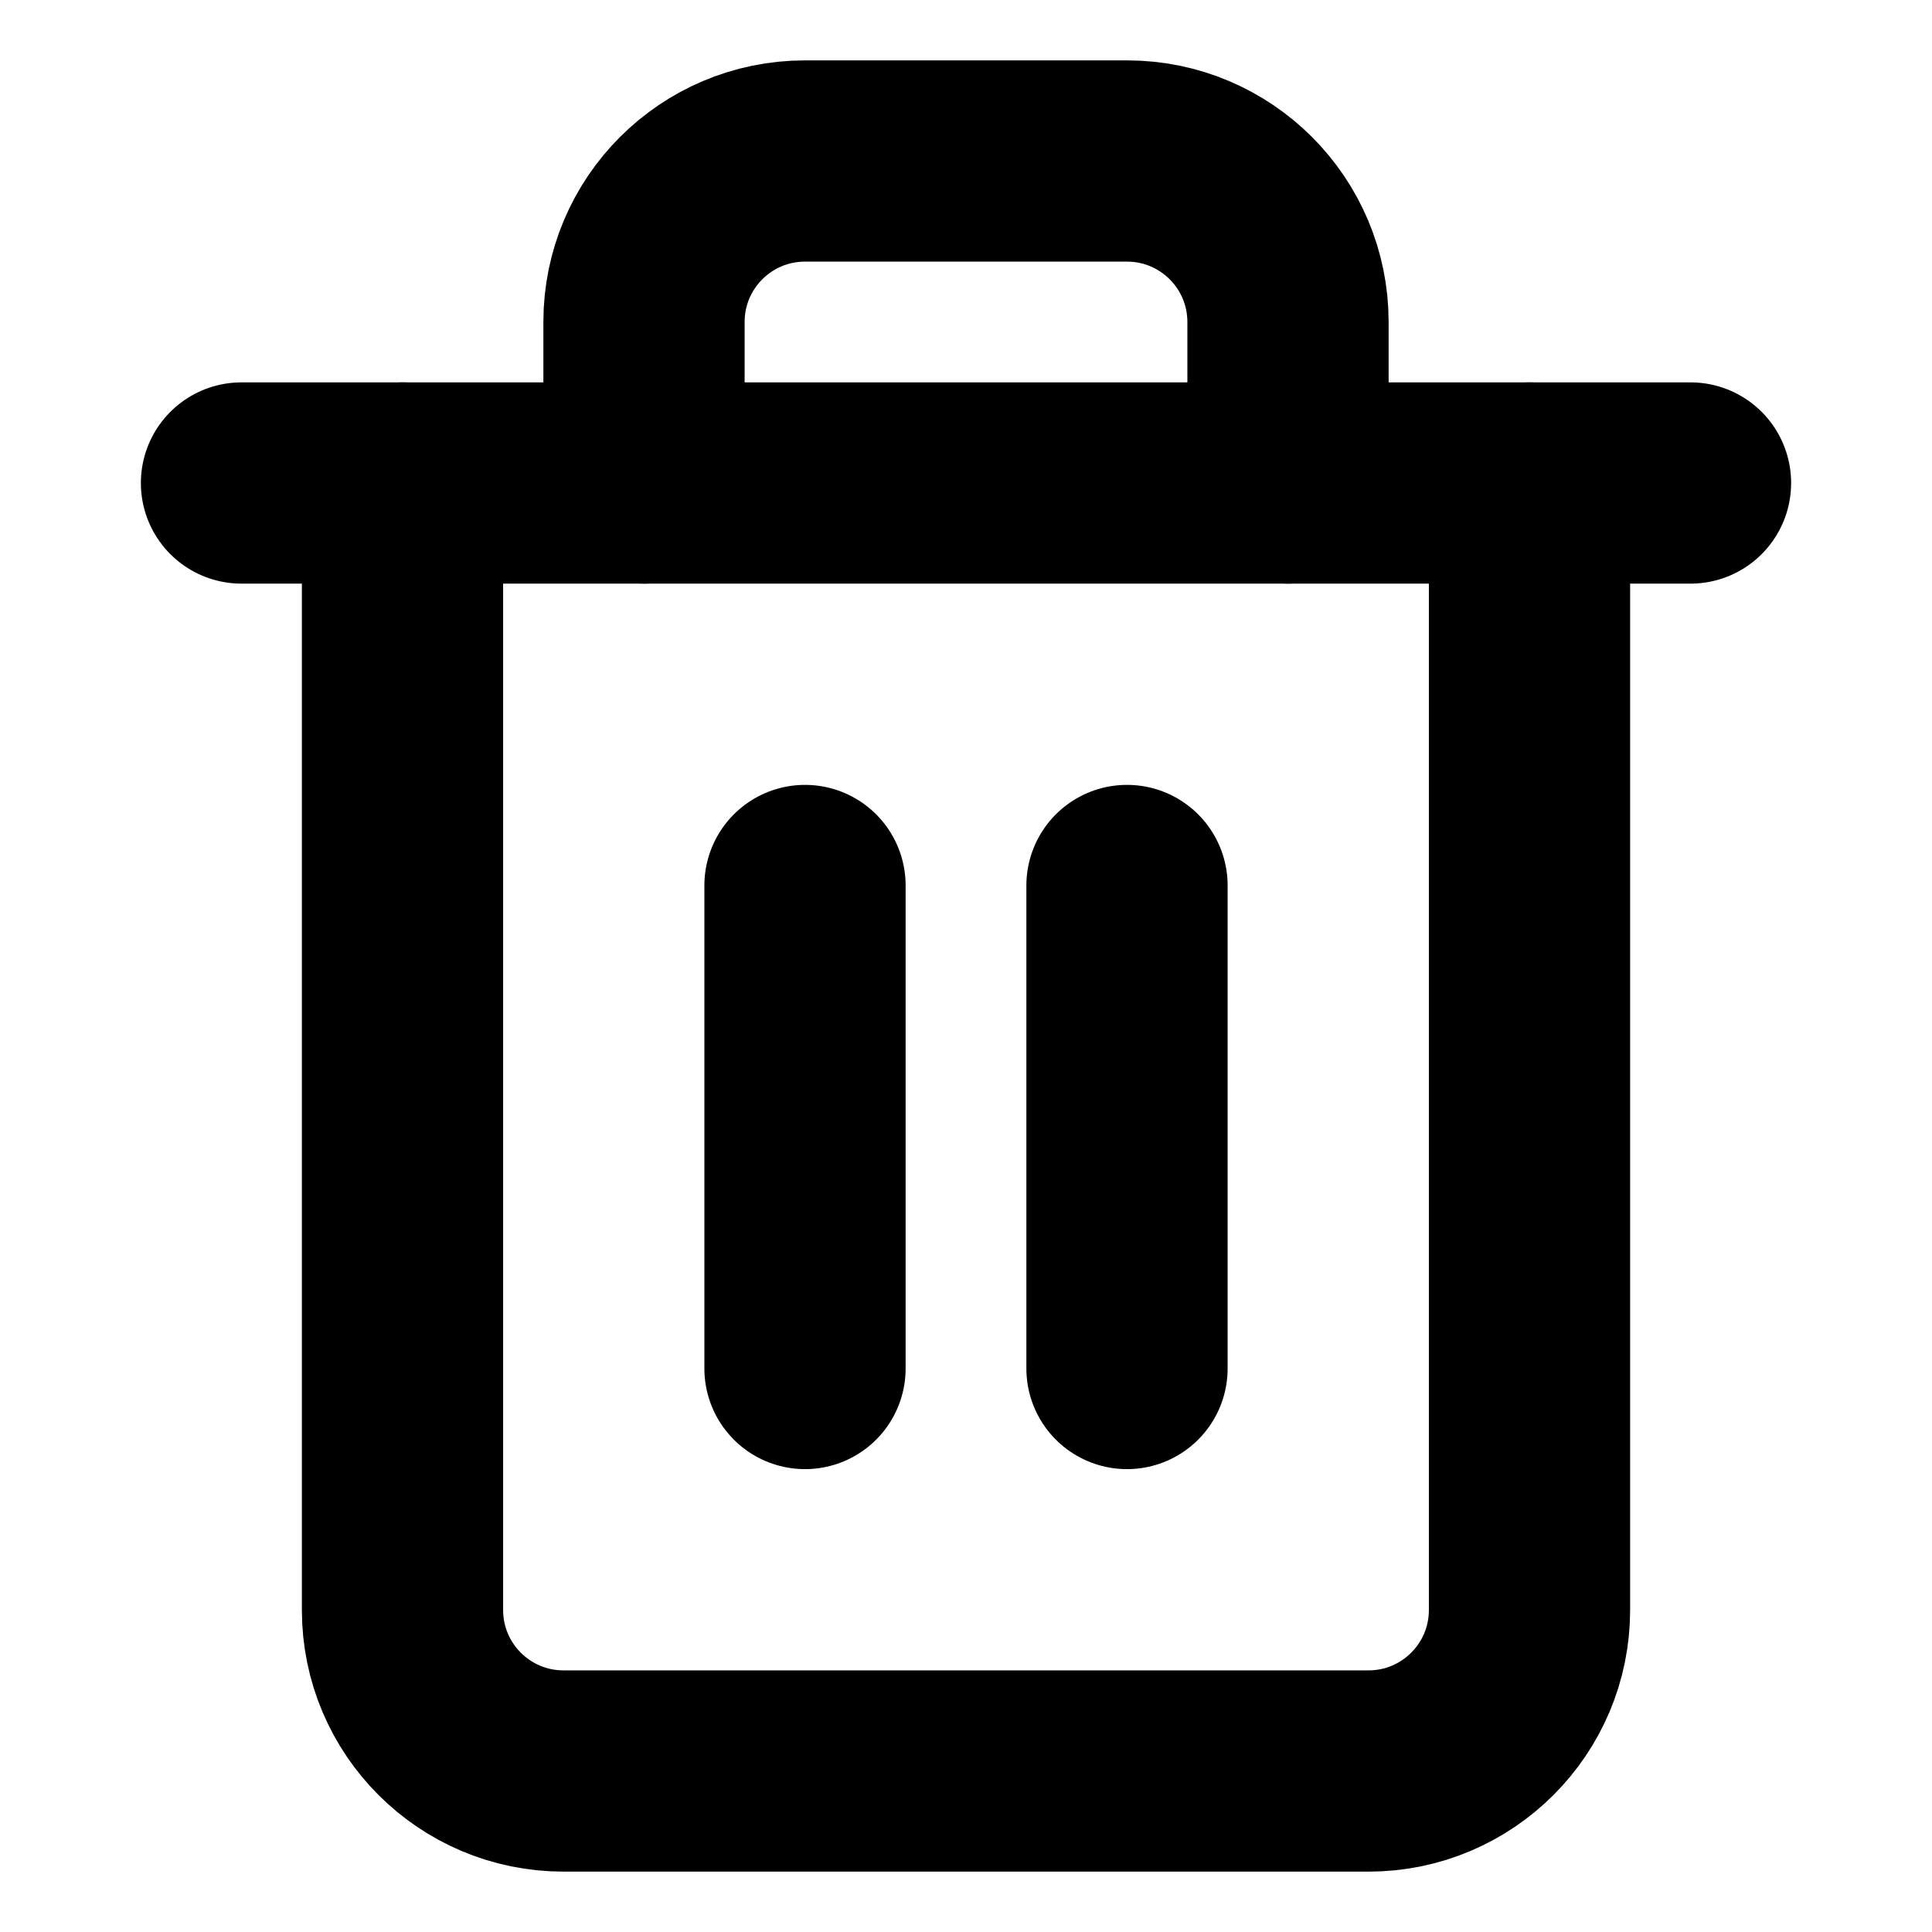
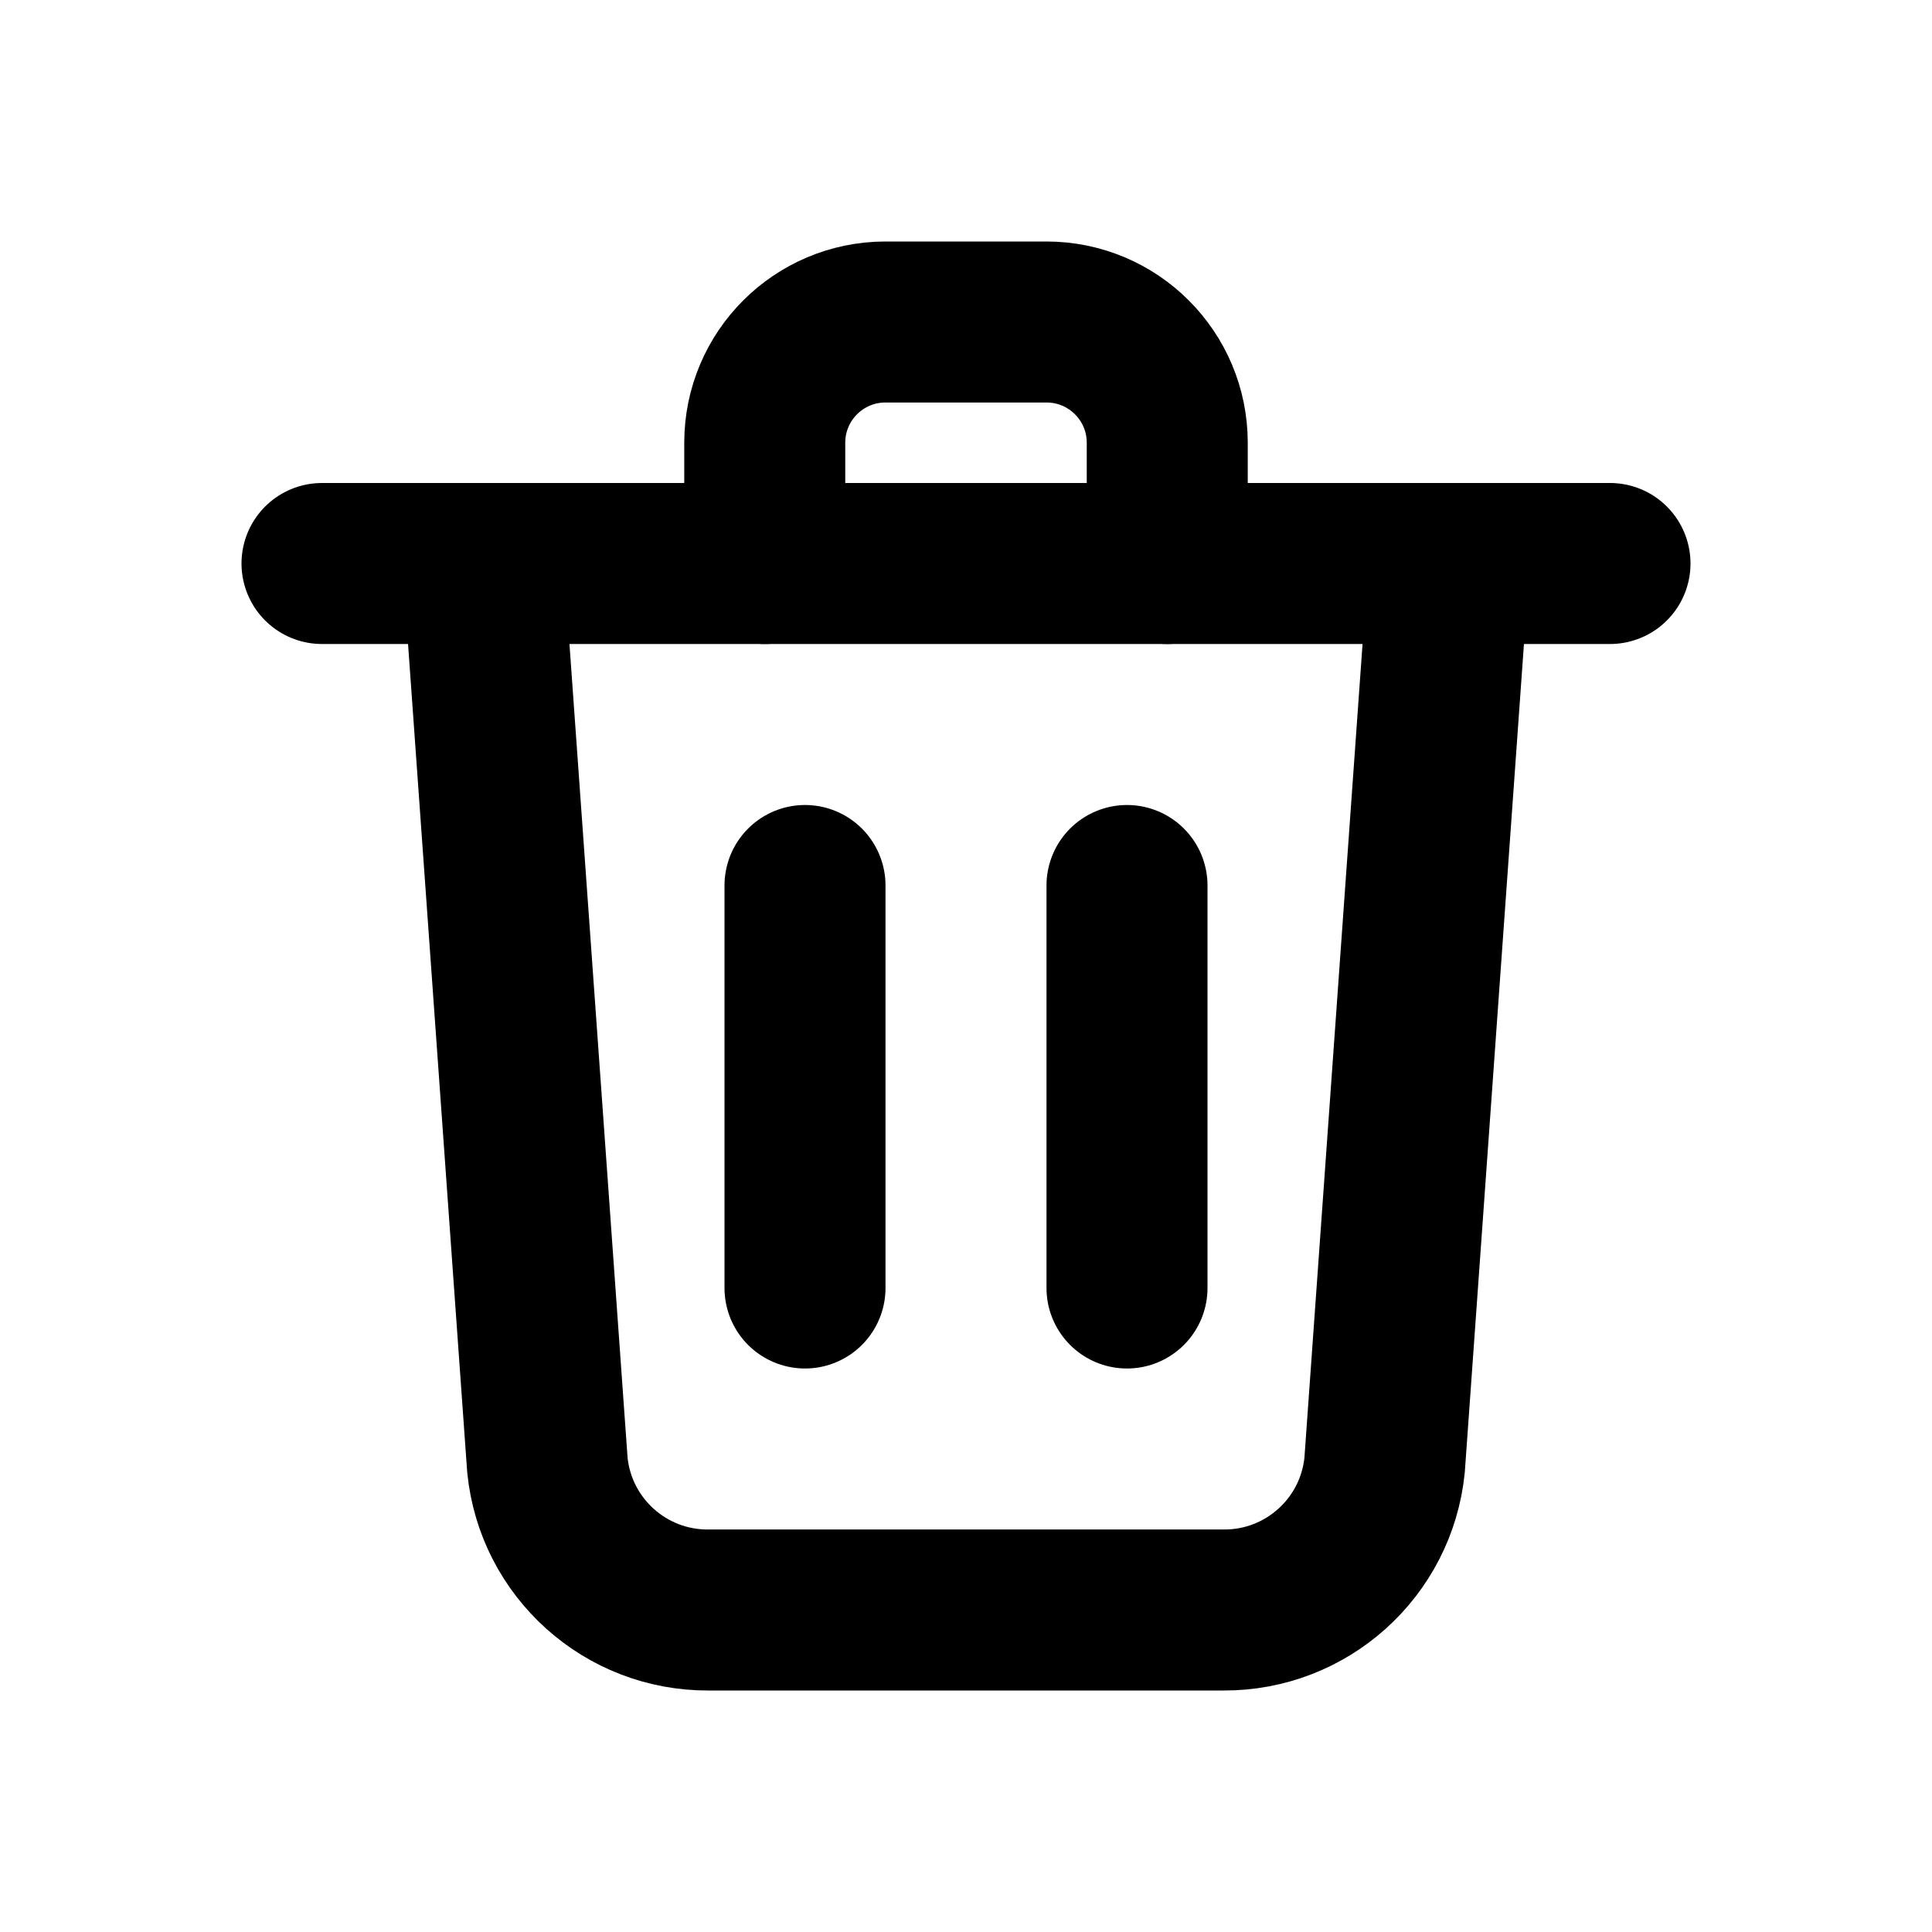
- <svg xmlns="http://www.w3.org/2000/svg" width="24" height="24" viewBox="0 0 24 24" fill="none" stroke="#000000" stroke-width="2.5" stroke-linecap="round" stroke-linejoin="round" class="lucide lucide-trash preview-icon">
-   <path d="M10 11v6" />
-   <path d="M14 11v6" />
-   <path d="M19 6v14a2 2 0 0 1-2 2H7a2 2 0 0 1-2-2V6" />
-   <path d="M3 6h18" />
-   <path d="M8 6V4a2 2 0 0 1 2-2h4a2 2 0 0 1 2 2v2" />
+ <svg xmlns="http://www.w3.org/2000/svg" width="24" height="24" viewBox="0 0 24 24" fill="none" stroke="#000000" stroke-width="2" stroke-linecap="round" stroke-linejoin="round">
+   <path d="M4 7h16" />
+   <path d="M9.5 7V5.5A1.5 1.5 0 0 1 11 4h2a1.5 1.5 0 0 1 1.5 1.5V7" />
+   <path d="m6 7 .8 11.2A2 2 0 0 0 8.8 20h6.4a2 2 0 0 0 2-1.8L18 7" />
+   <path d="M10 11v5M14 11v5" />
</svg>
